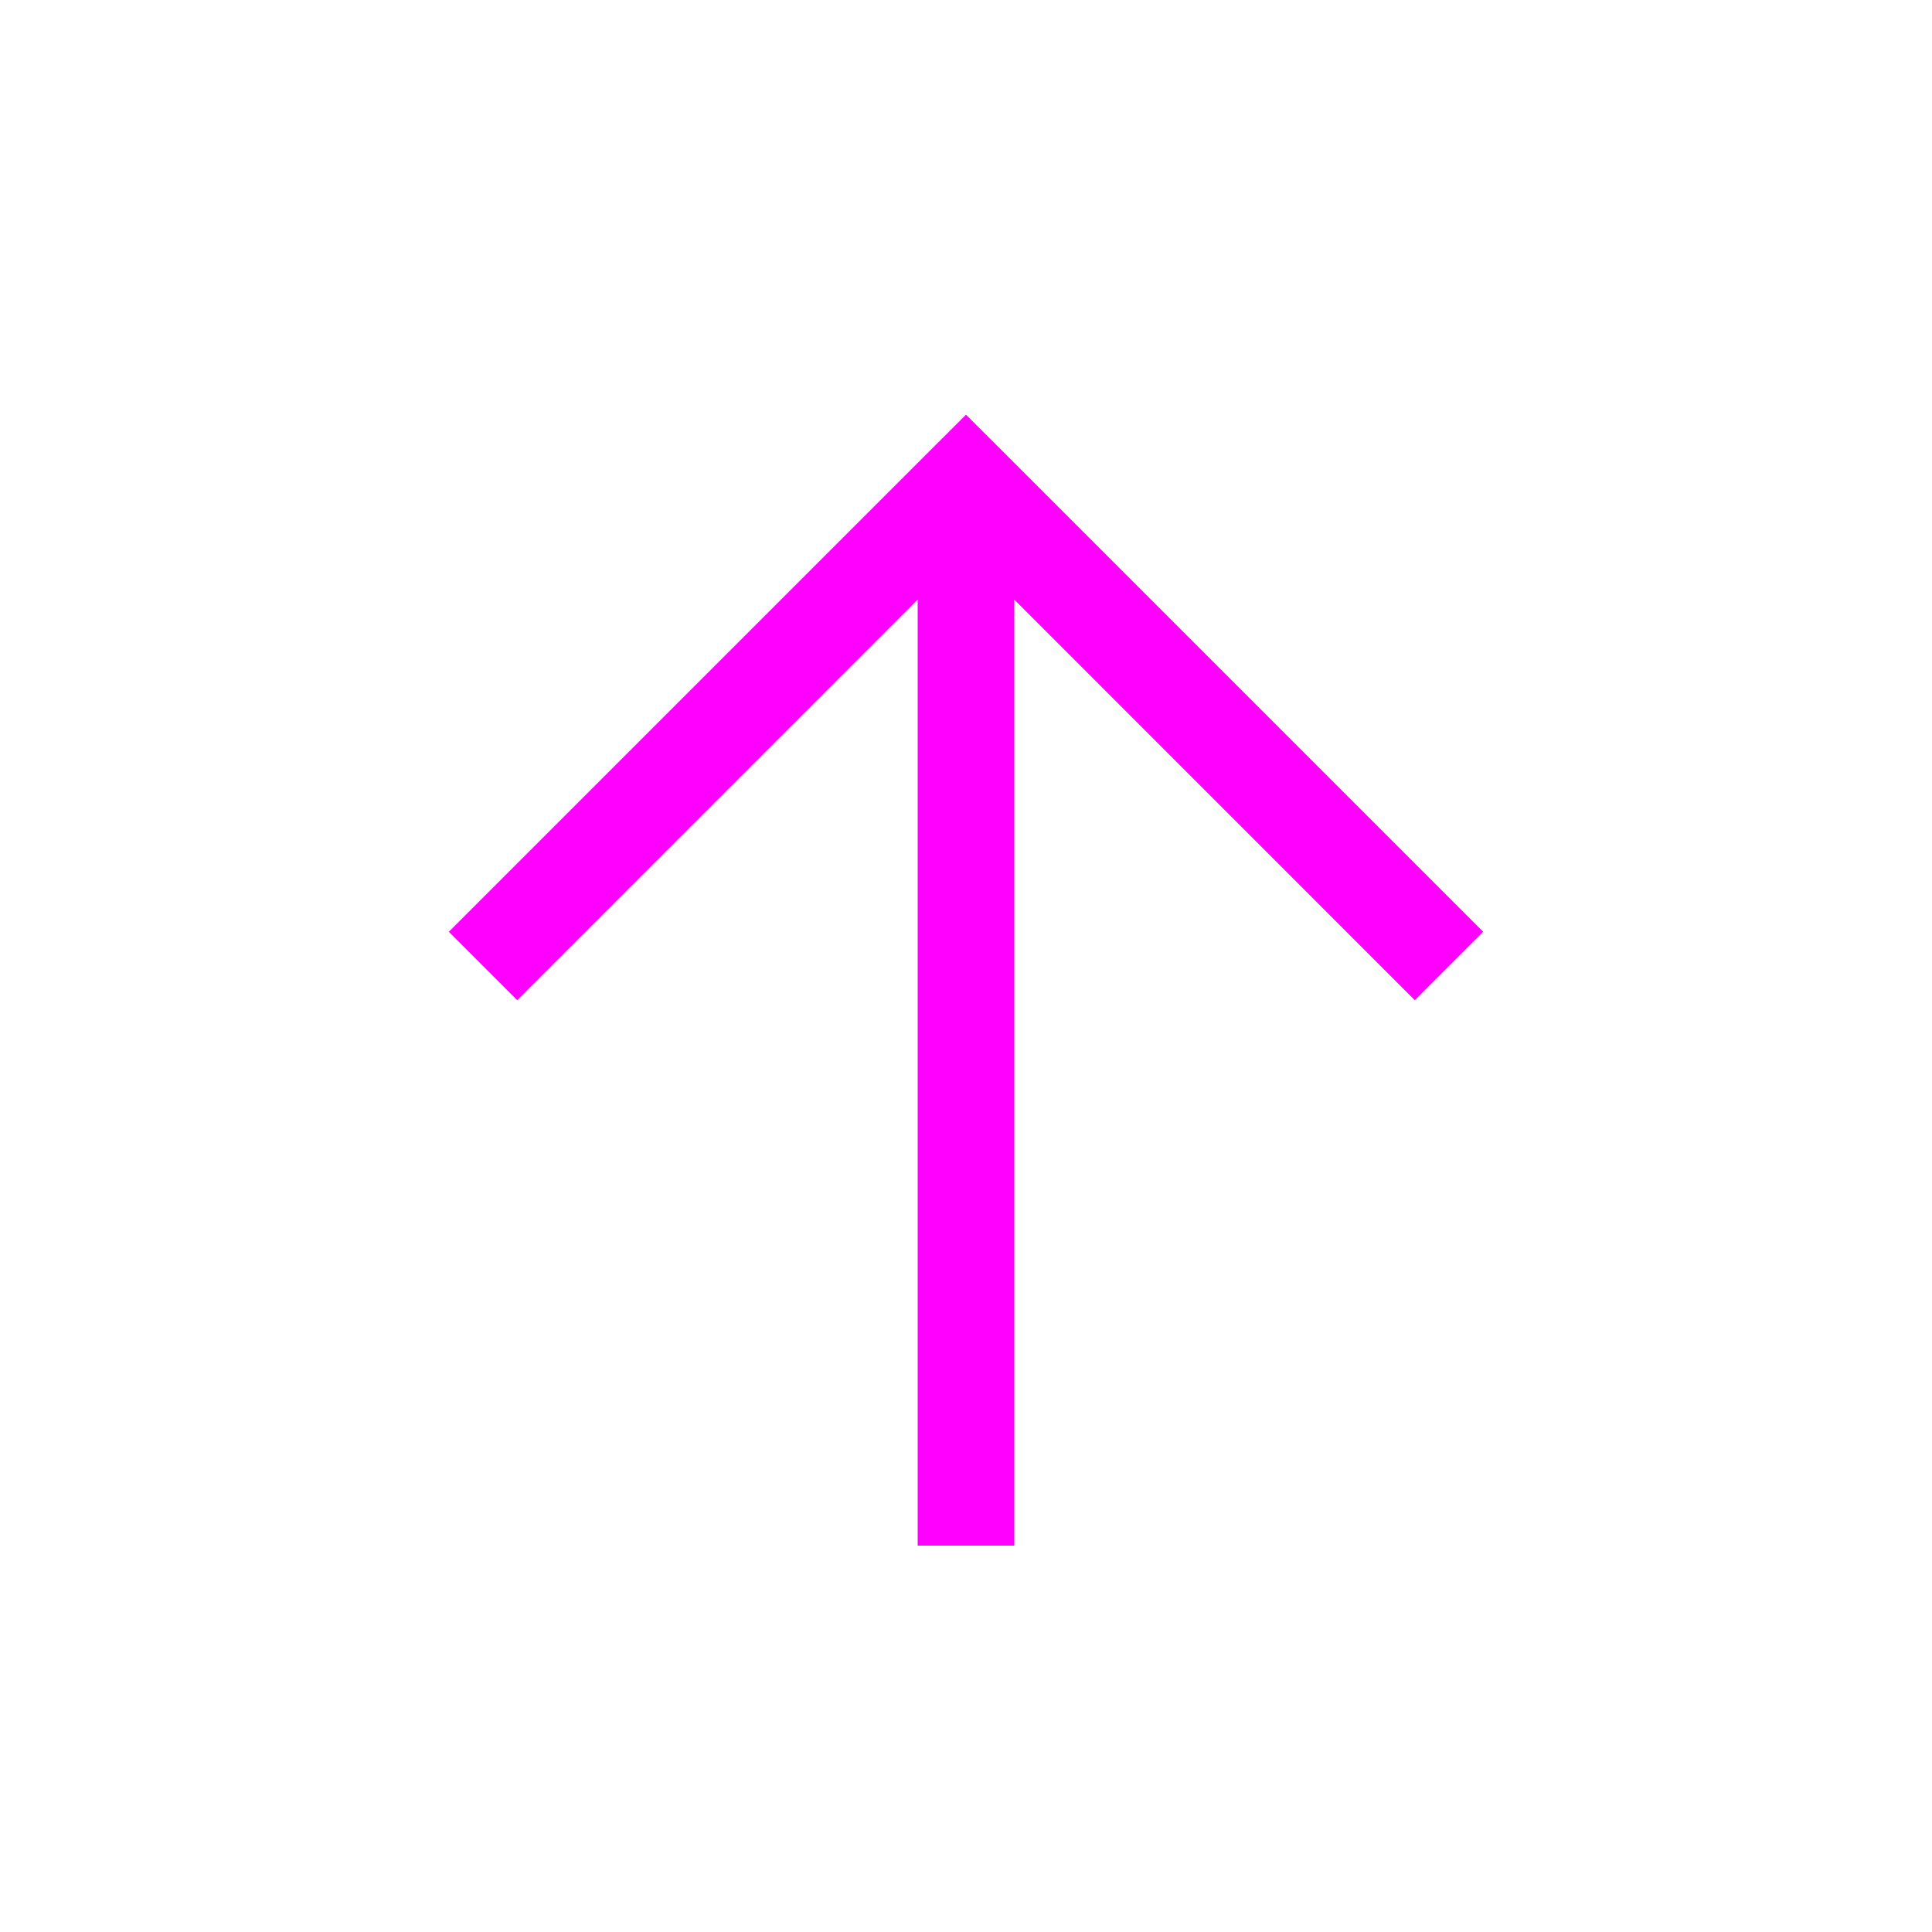
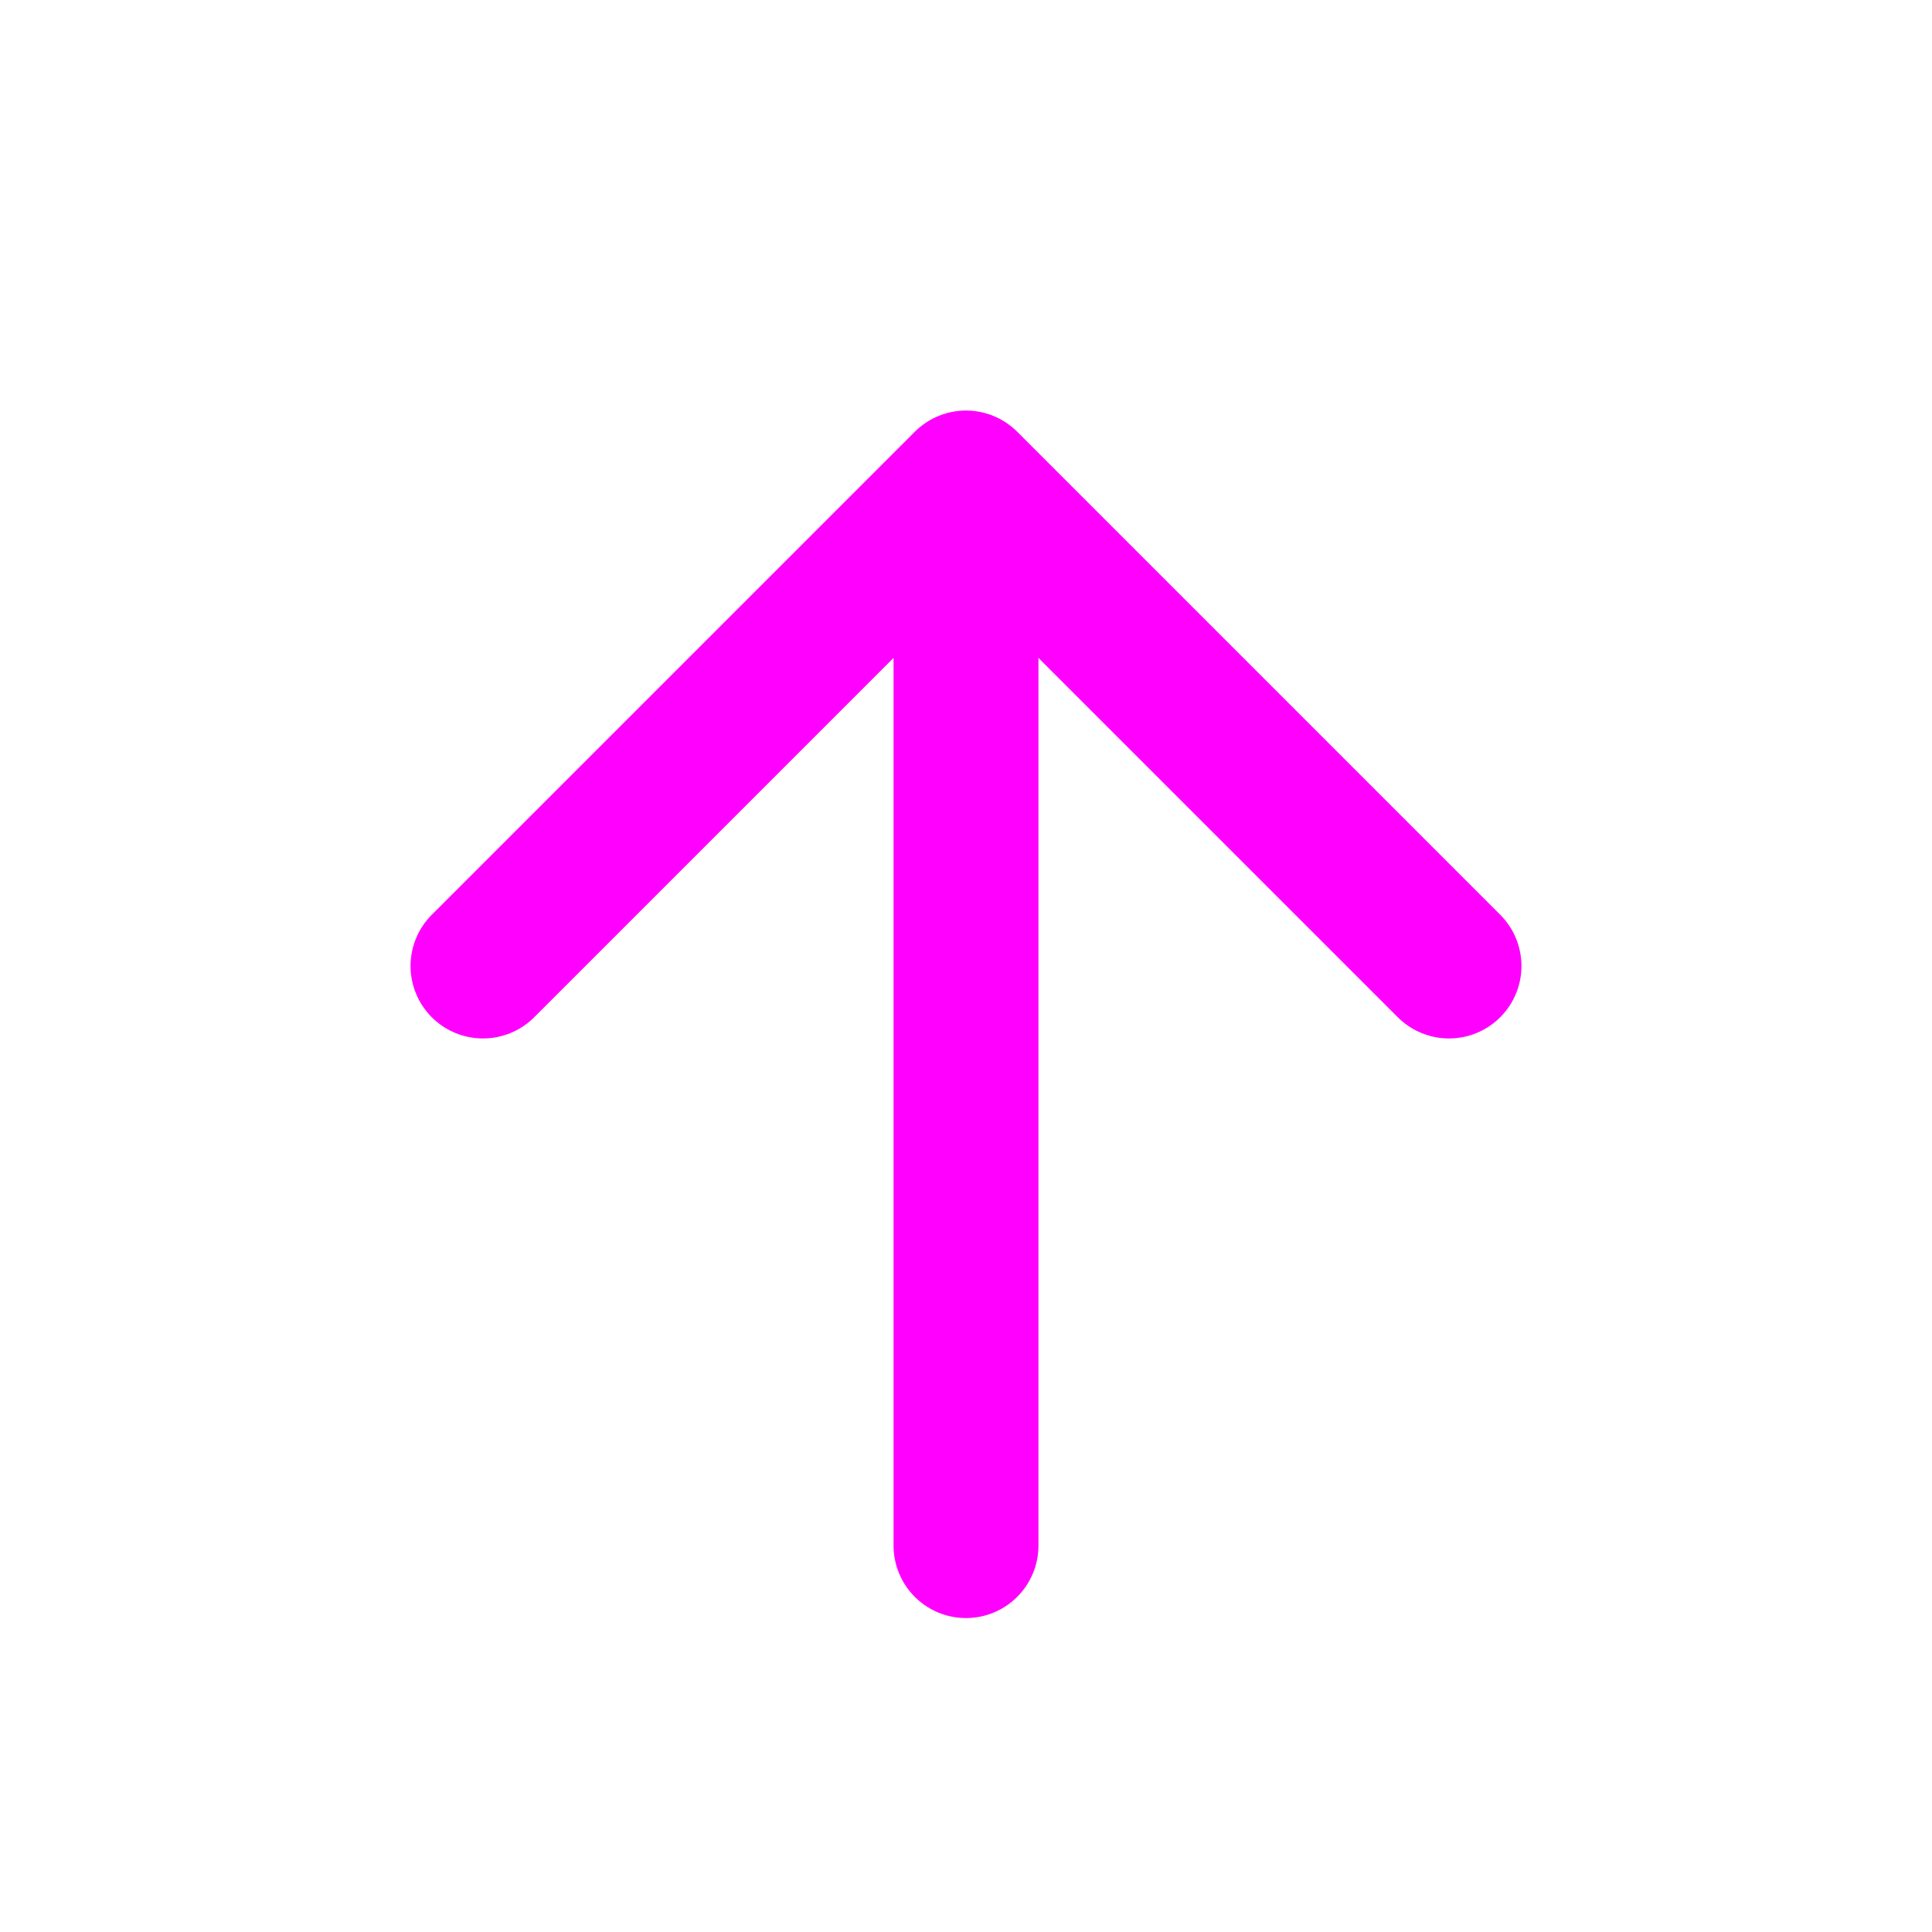
<svg xmlns="http://www.w3.org/2000/svg" width="20" height="20" viewBox="0 0 20 20" fill="none">
-   <path fill-rule="evenodd" clip-rule="evenodd" d="M10.5 6.207L14.646 10.354L15.354 9.646L10.354 4.646L10 4.293L9.646 4.646L4.646 9.646L5.354 10.354L9.5 6.207V16H10.5V6.207Z" fill="#FF00FF" />
+   <path d="M10 16V5M10 5L15 10M10 5L5 10" stroke="#FF00FF" stroke-width="1.5" stroke-linecap="round" stroke-linejoin="round" />
</svg>
